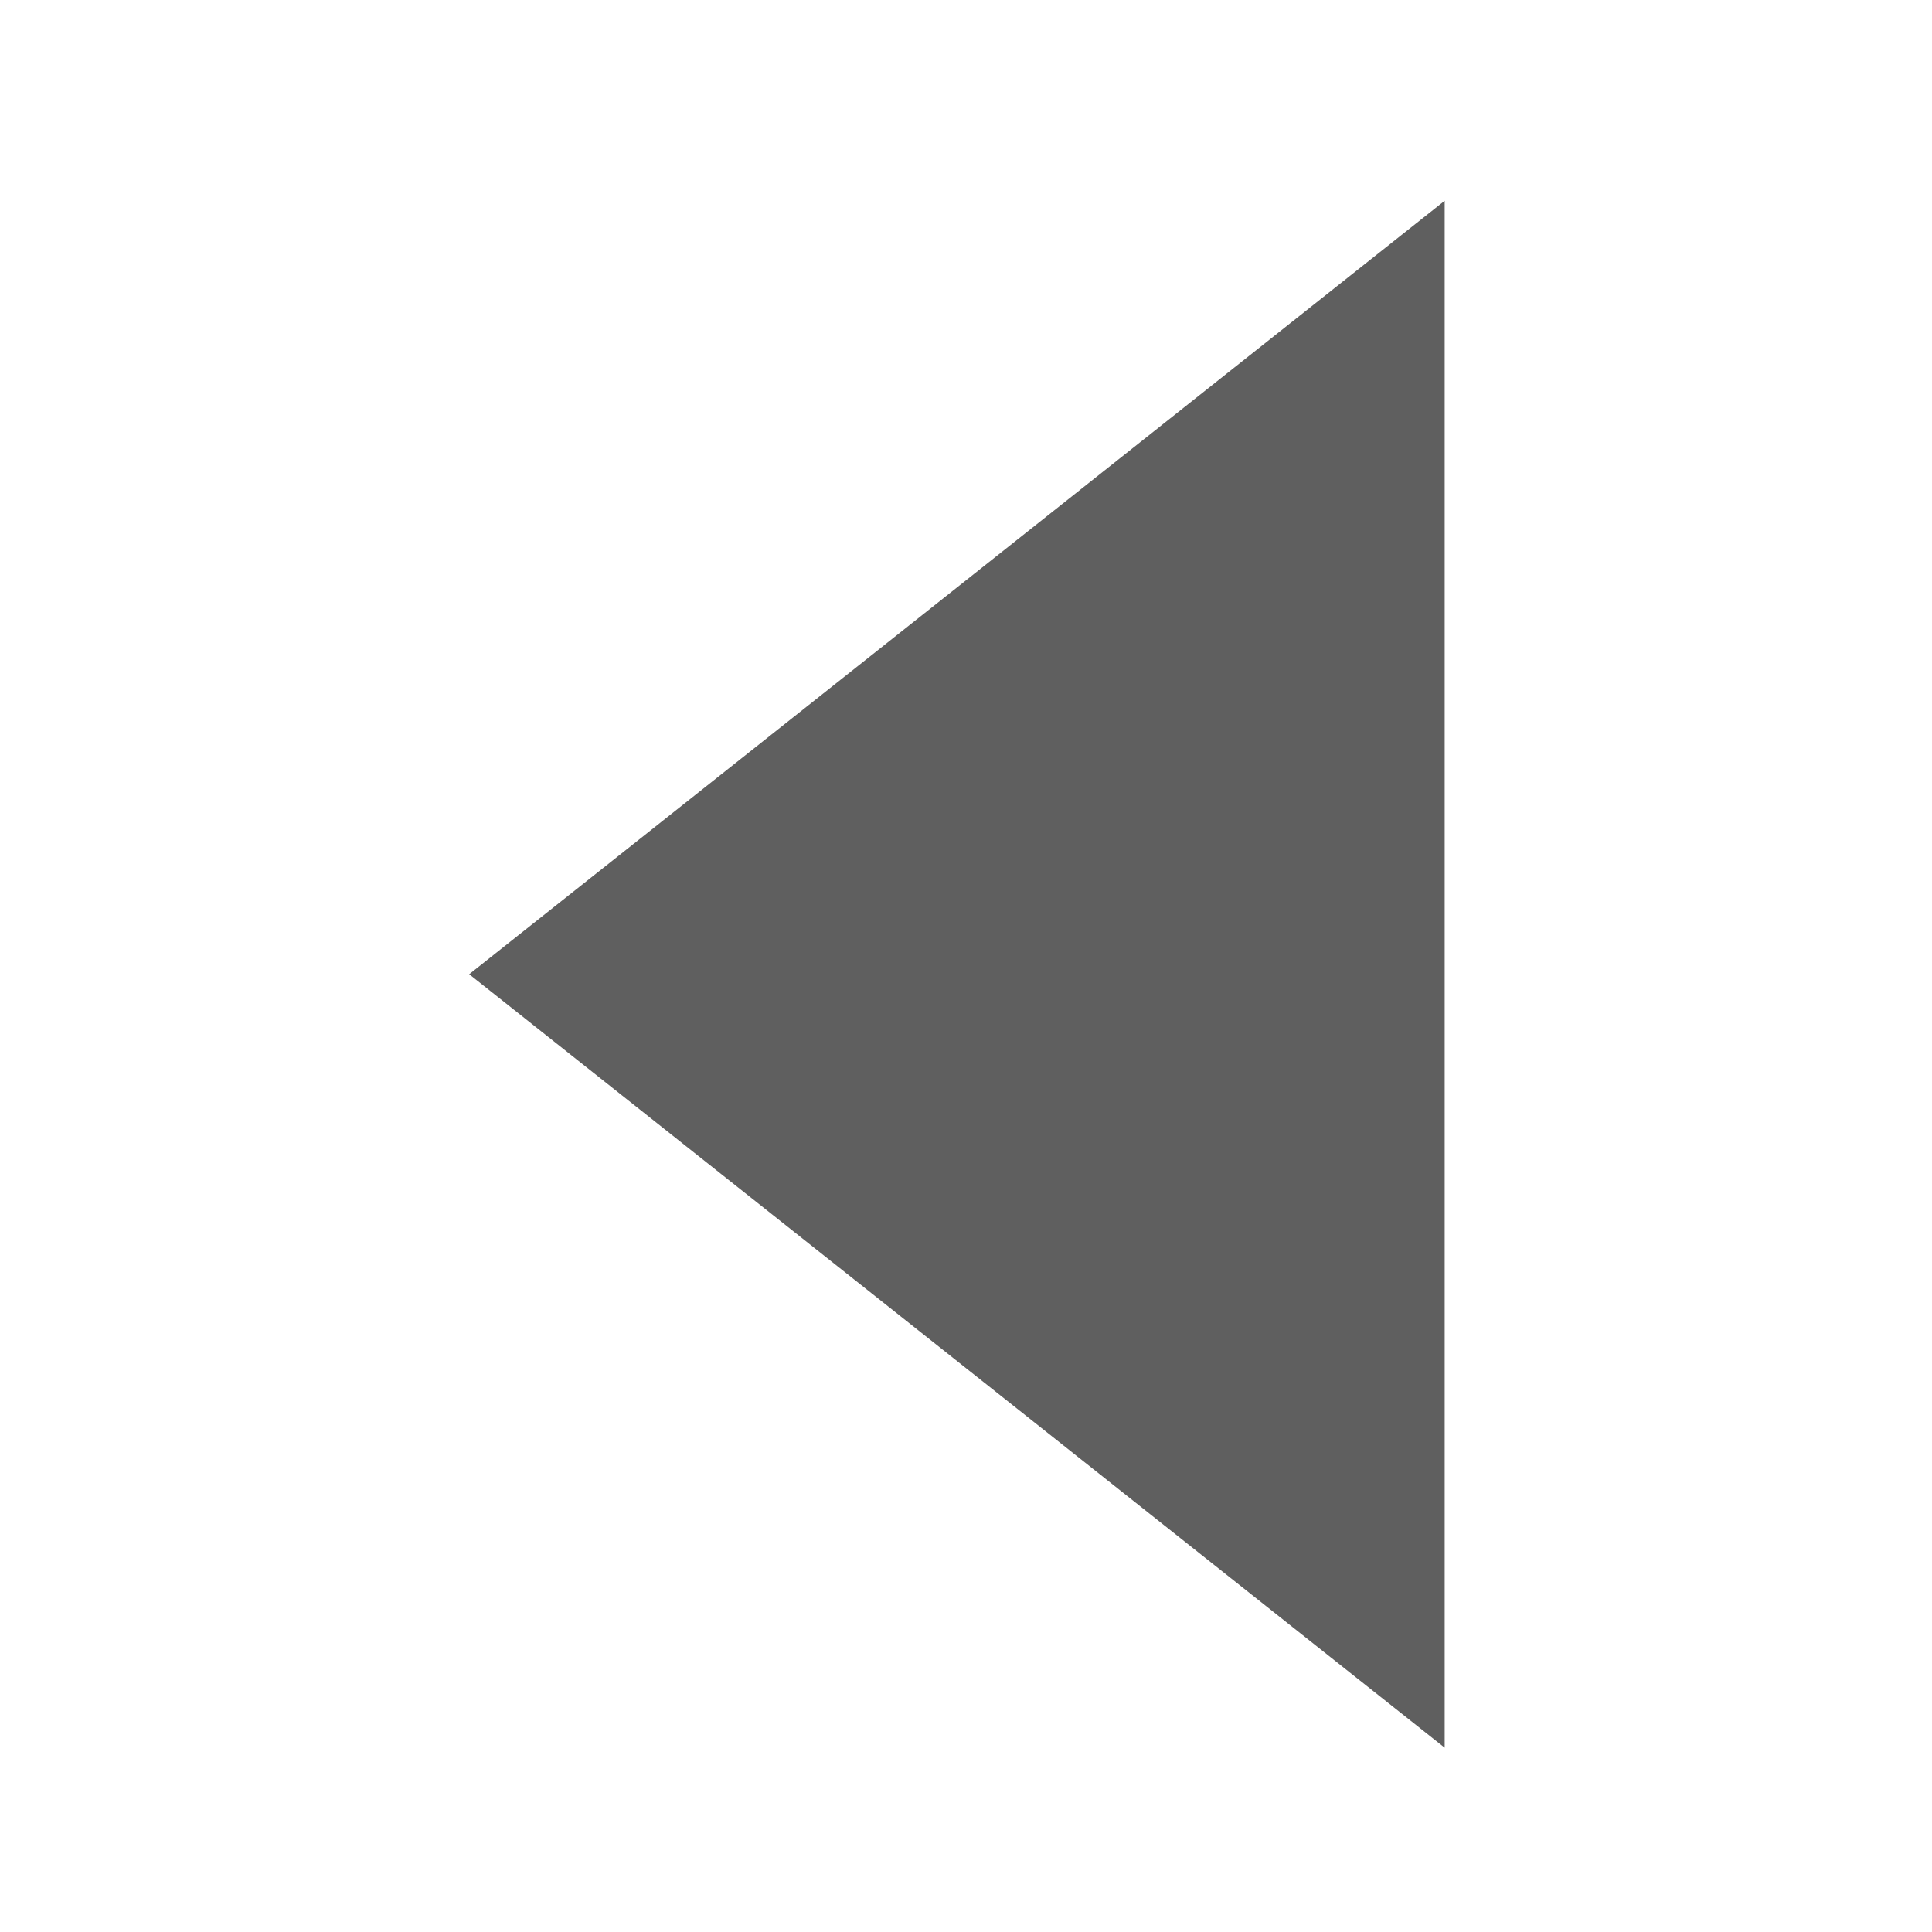
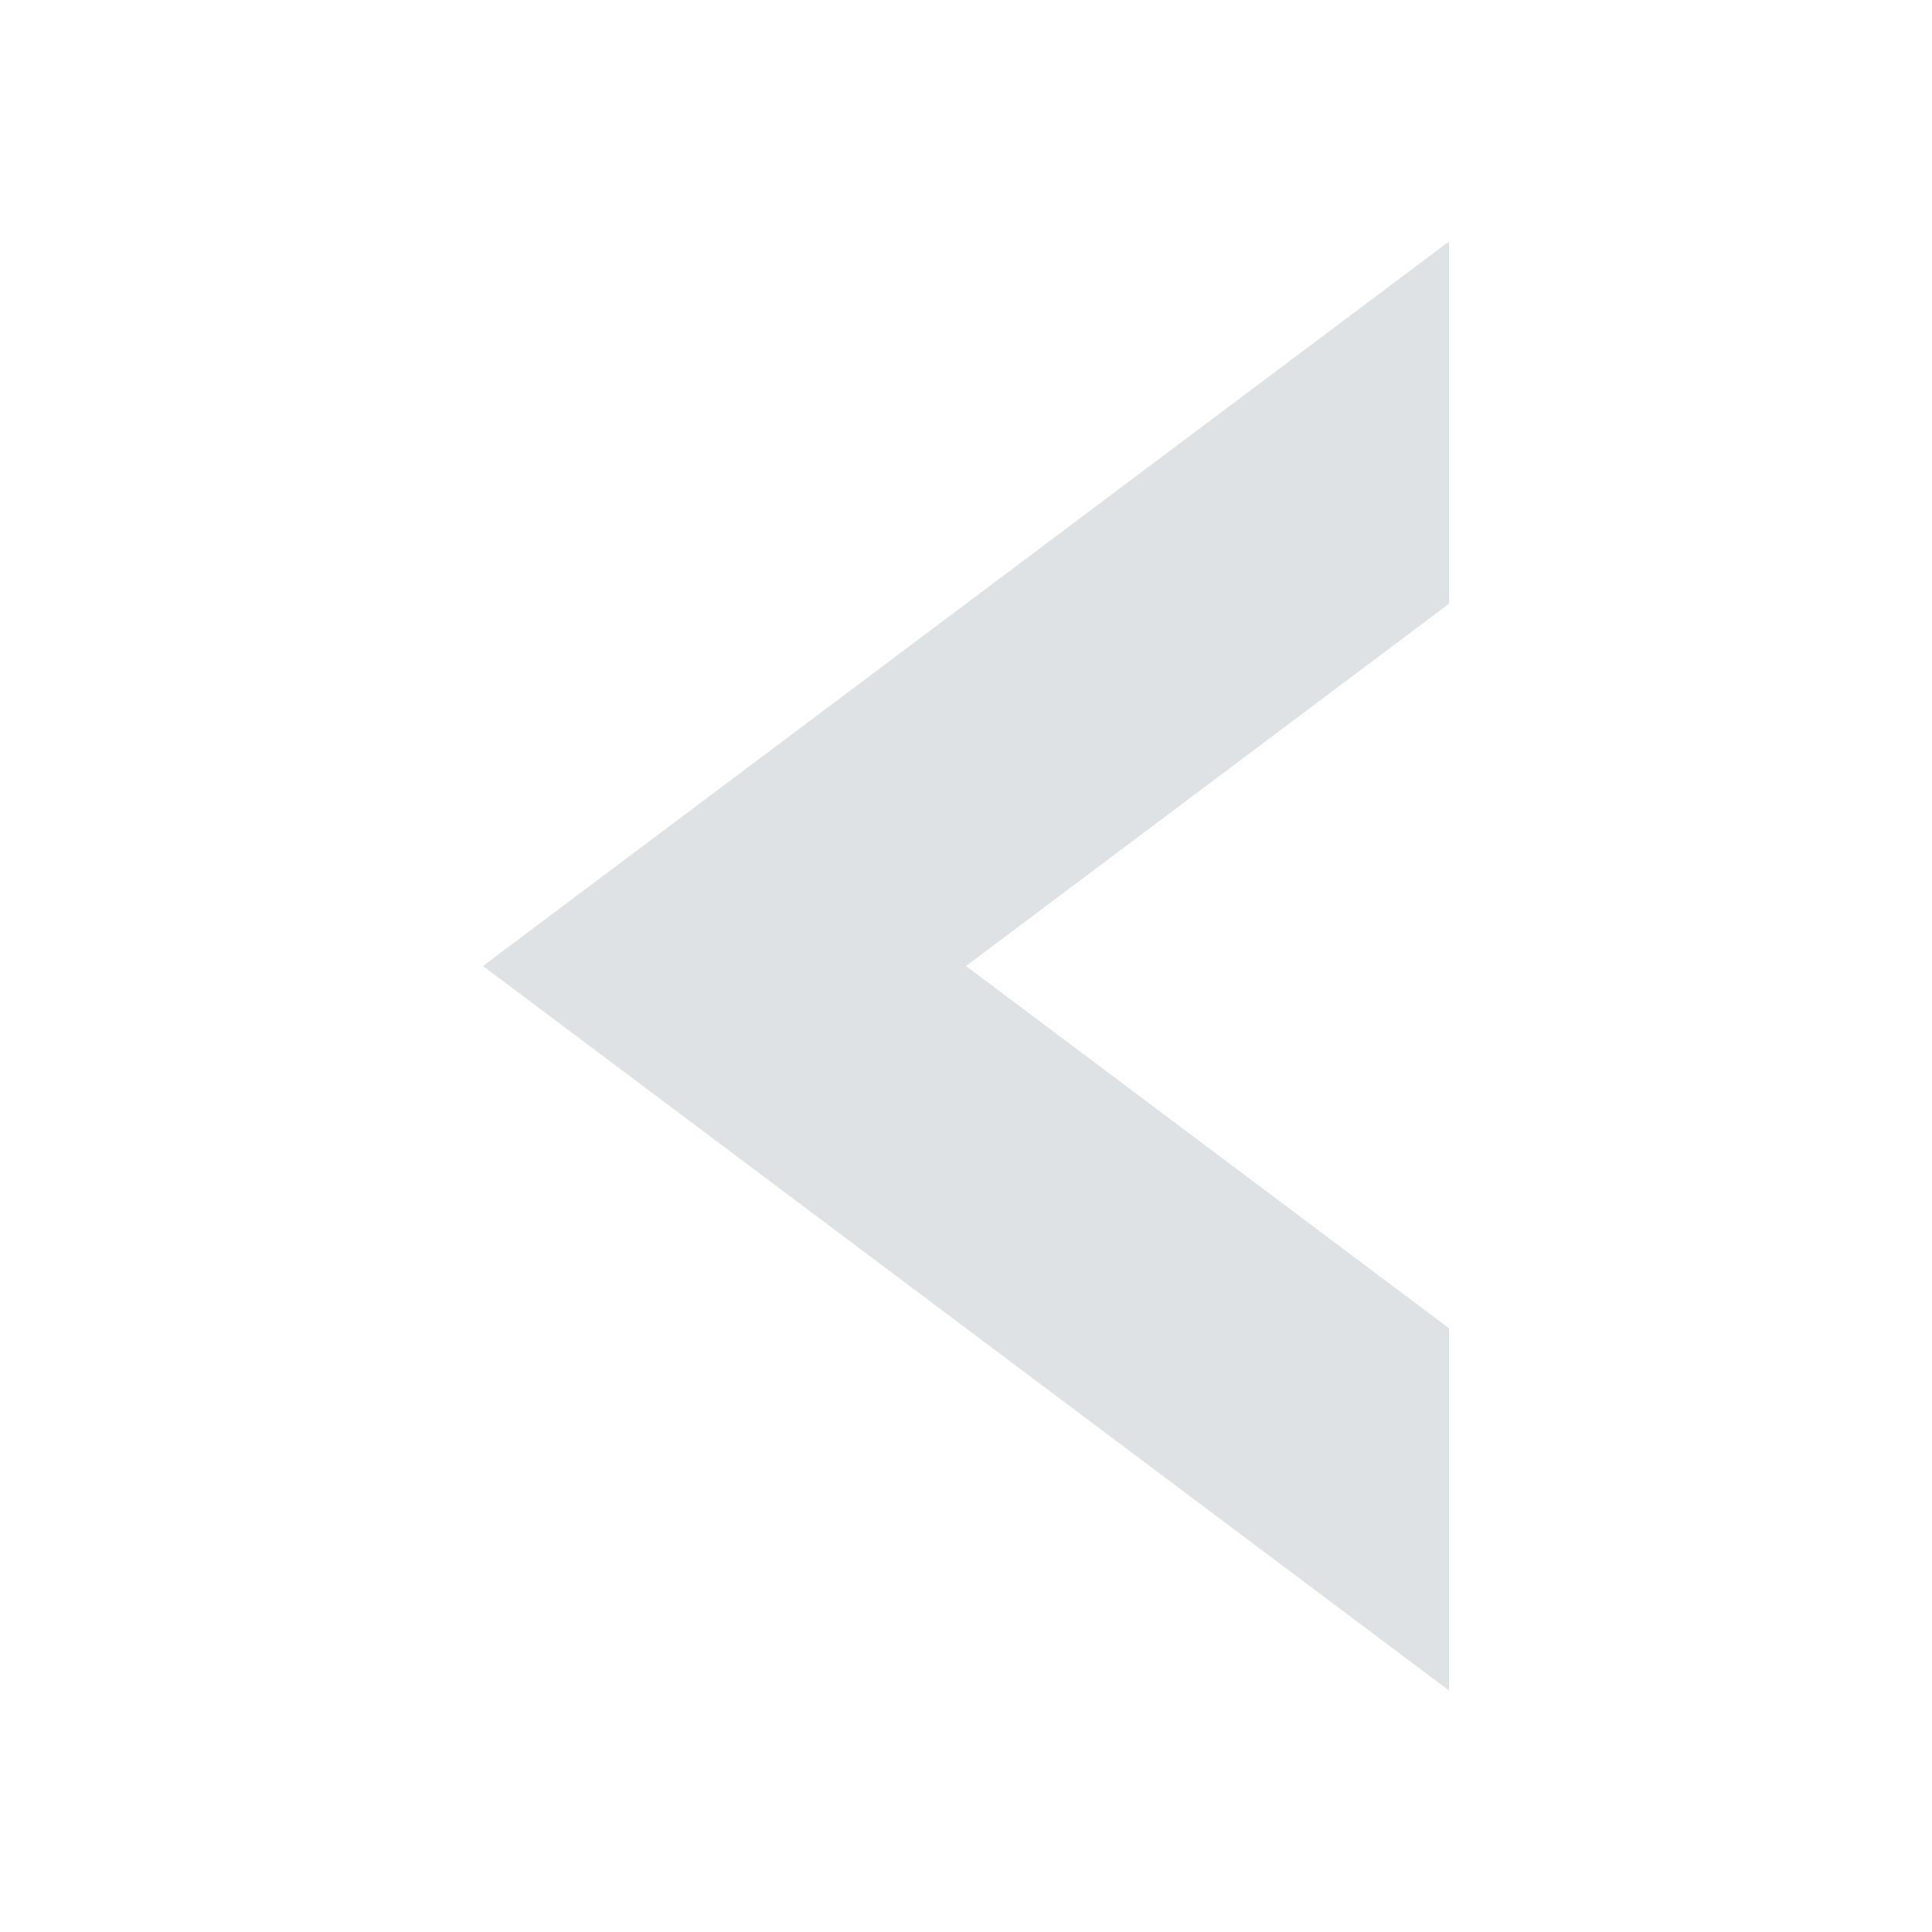
<svg xmlns="http://www.w3.org/2000/svg" width="16" height="16" id="svg2" version="1.1">
  <defs id="defs4" />
  <g id="layer1" transform="translate(0,-1036.362)">
-     <path style="fill:#5f5f5f;fill-opacity:1;stroke:#5f5f5f;stroke-width:0.43;stroke-linecap:round;stroke-linejoin:miter;stroke-miterlimit:4;stroke-opacity:1;stroke-dasharray:none;display:inline" id="path18028" d="M 88.83,340 80.17,340 84.5,332.5 z" transform="matrix(0,1.362171,0.9918625,0,-325.4822,929.3267)" />
+     <path style="display:inline;fill:#dee2e5;fill-opacity:1;stroke:none;stroke-width:0.43;stroke-linecap:round;stroke-linejoin:miter;stroke-miterlimit:4;stroke-dasharray:none;stroke-opacity:1" d="M 12 2 L 4 8 L 12 14 L 12 11 L 8 8 L 12 5 L 12 2 z " transform="translate(0,1036.362)" id="path18028" />
  </g>
</svg>
